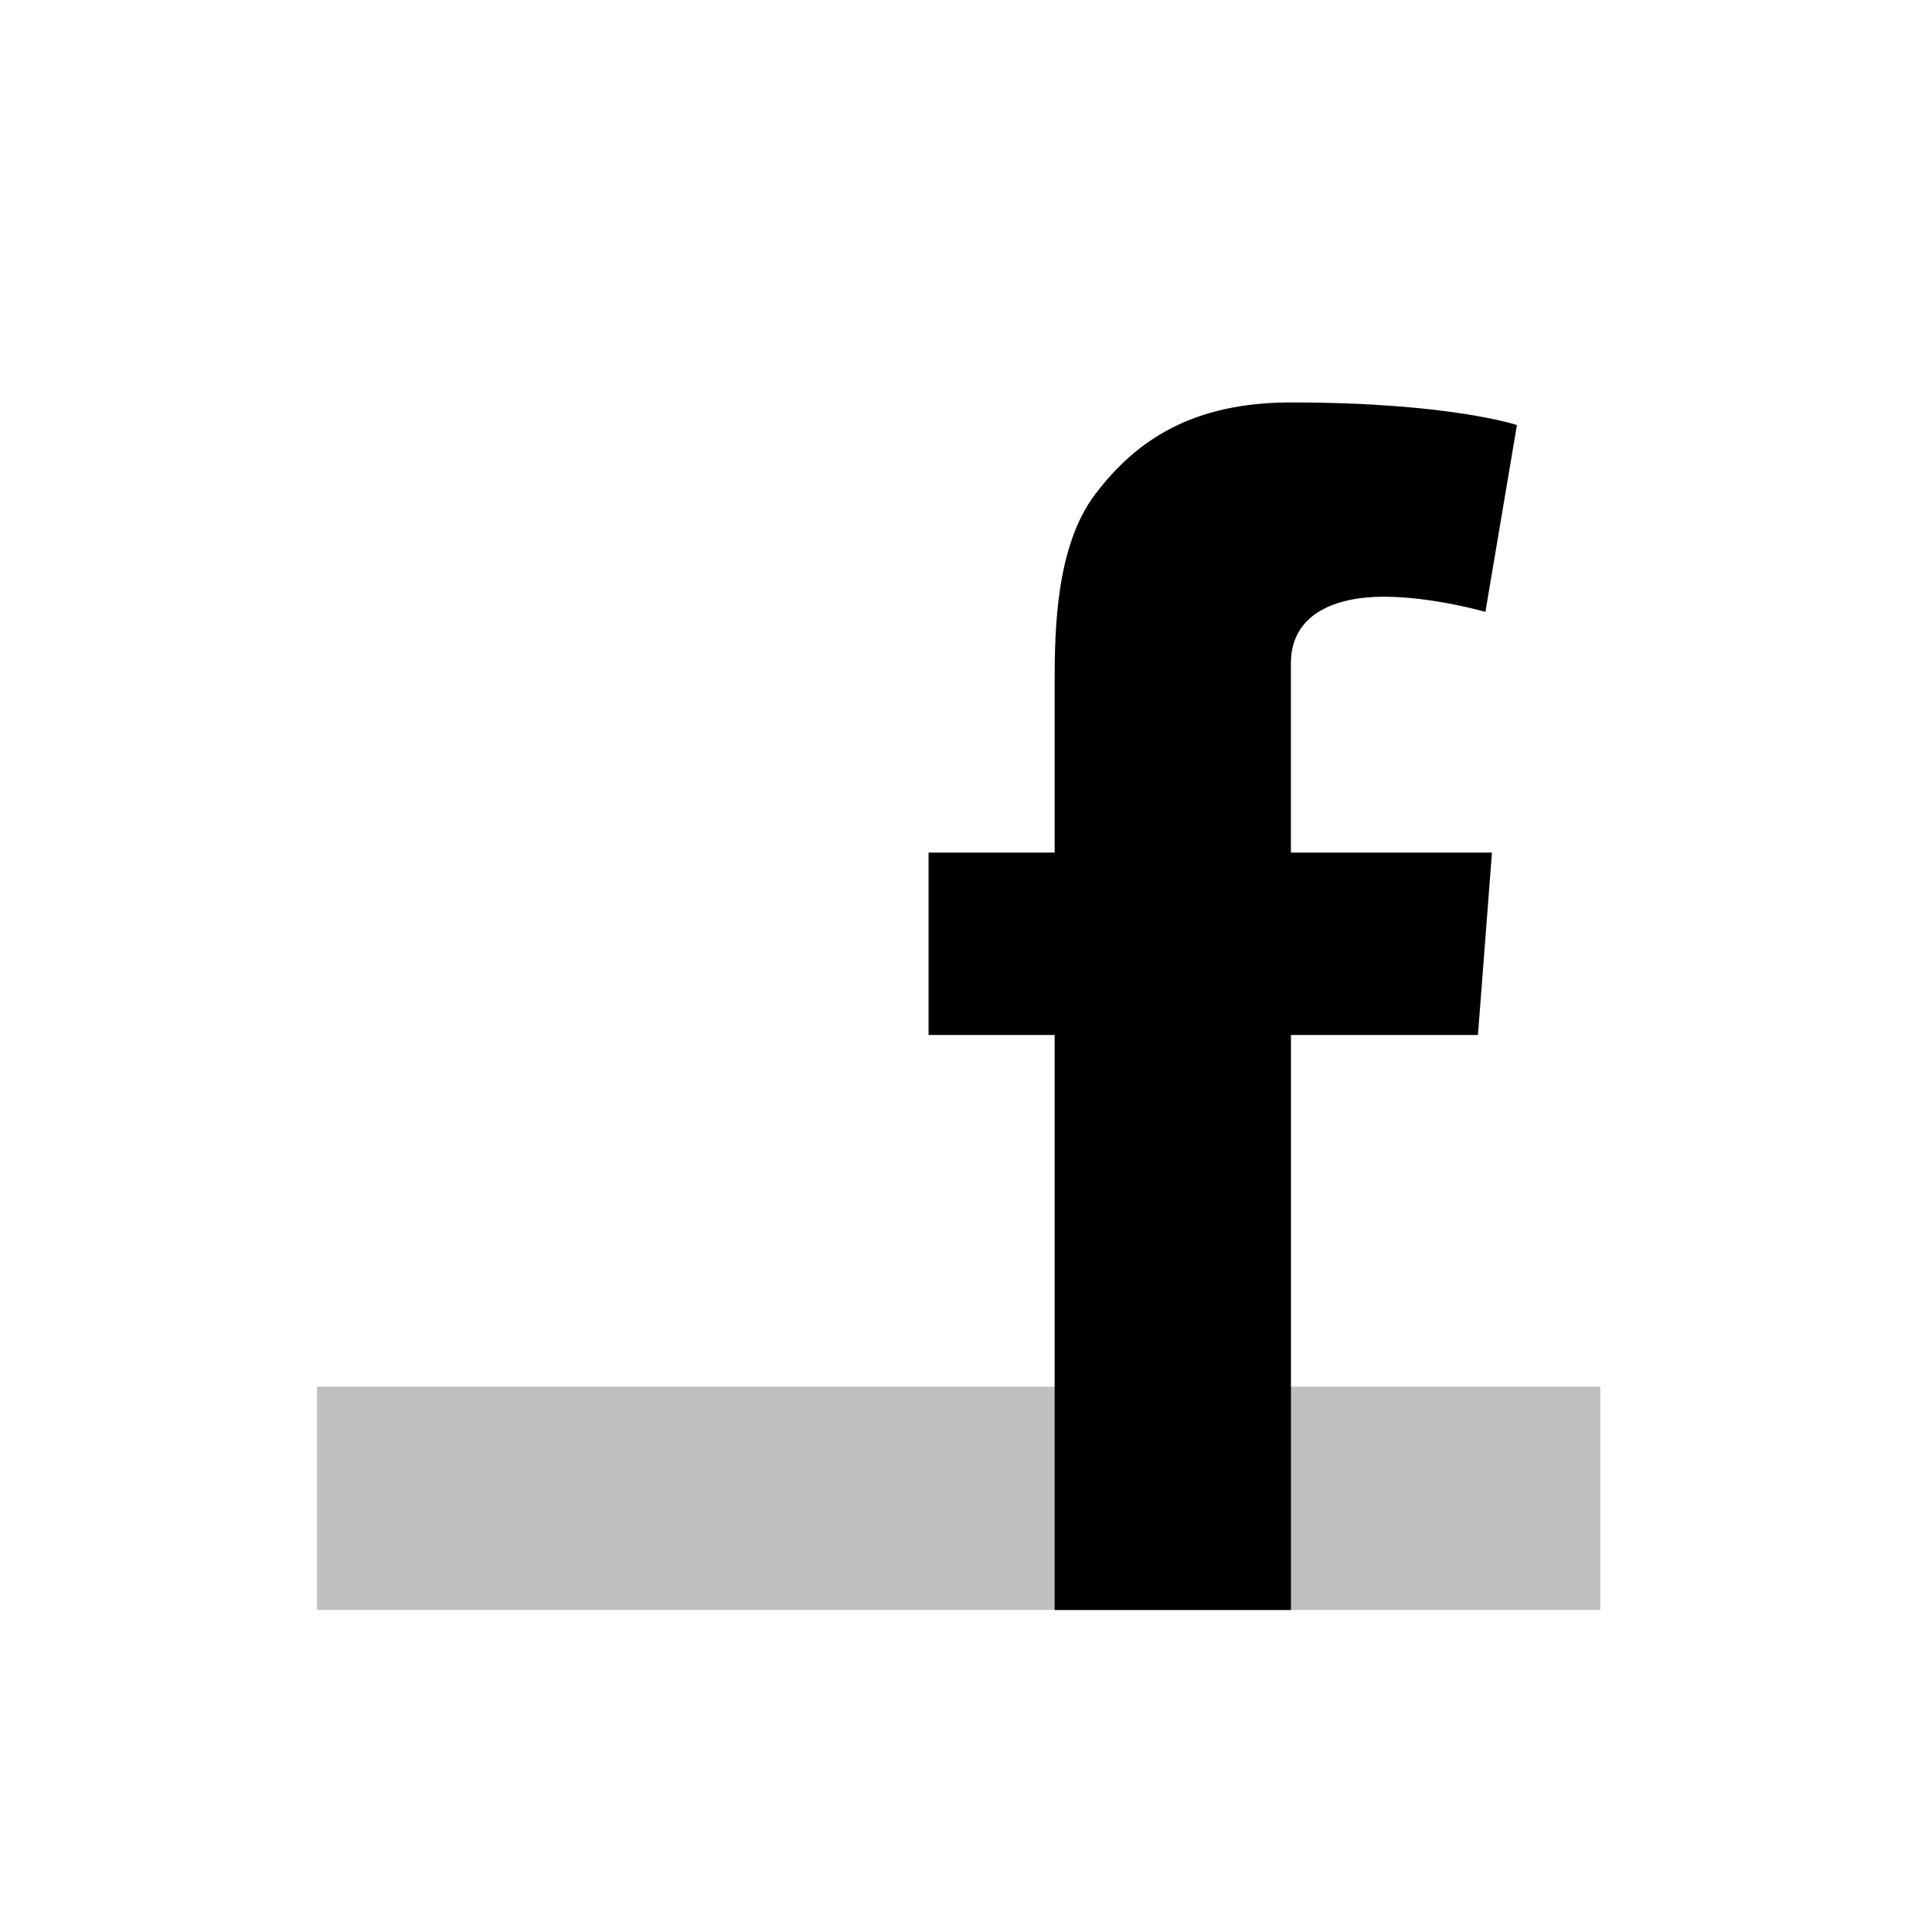
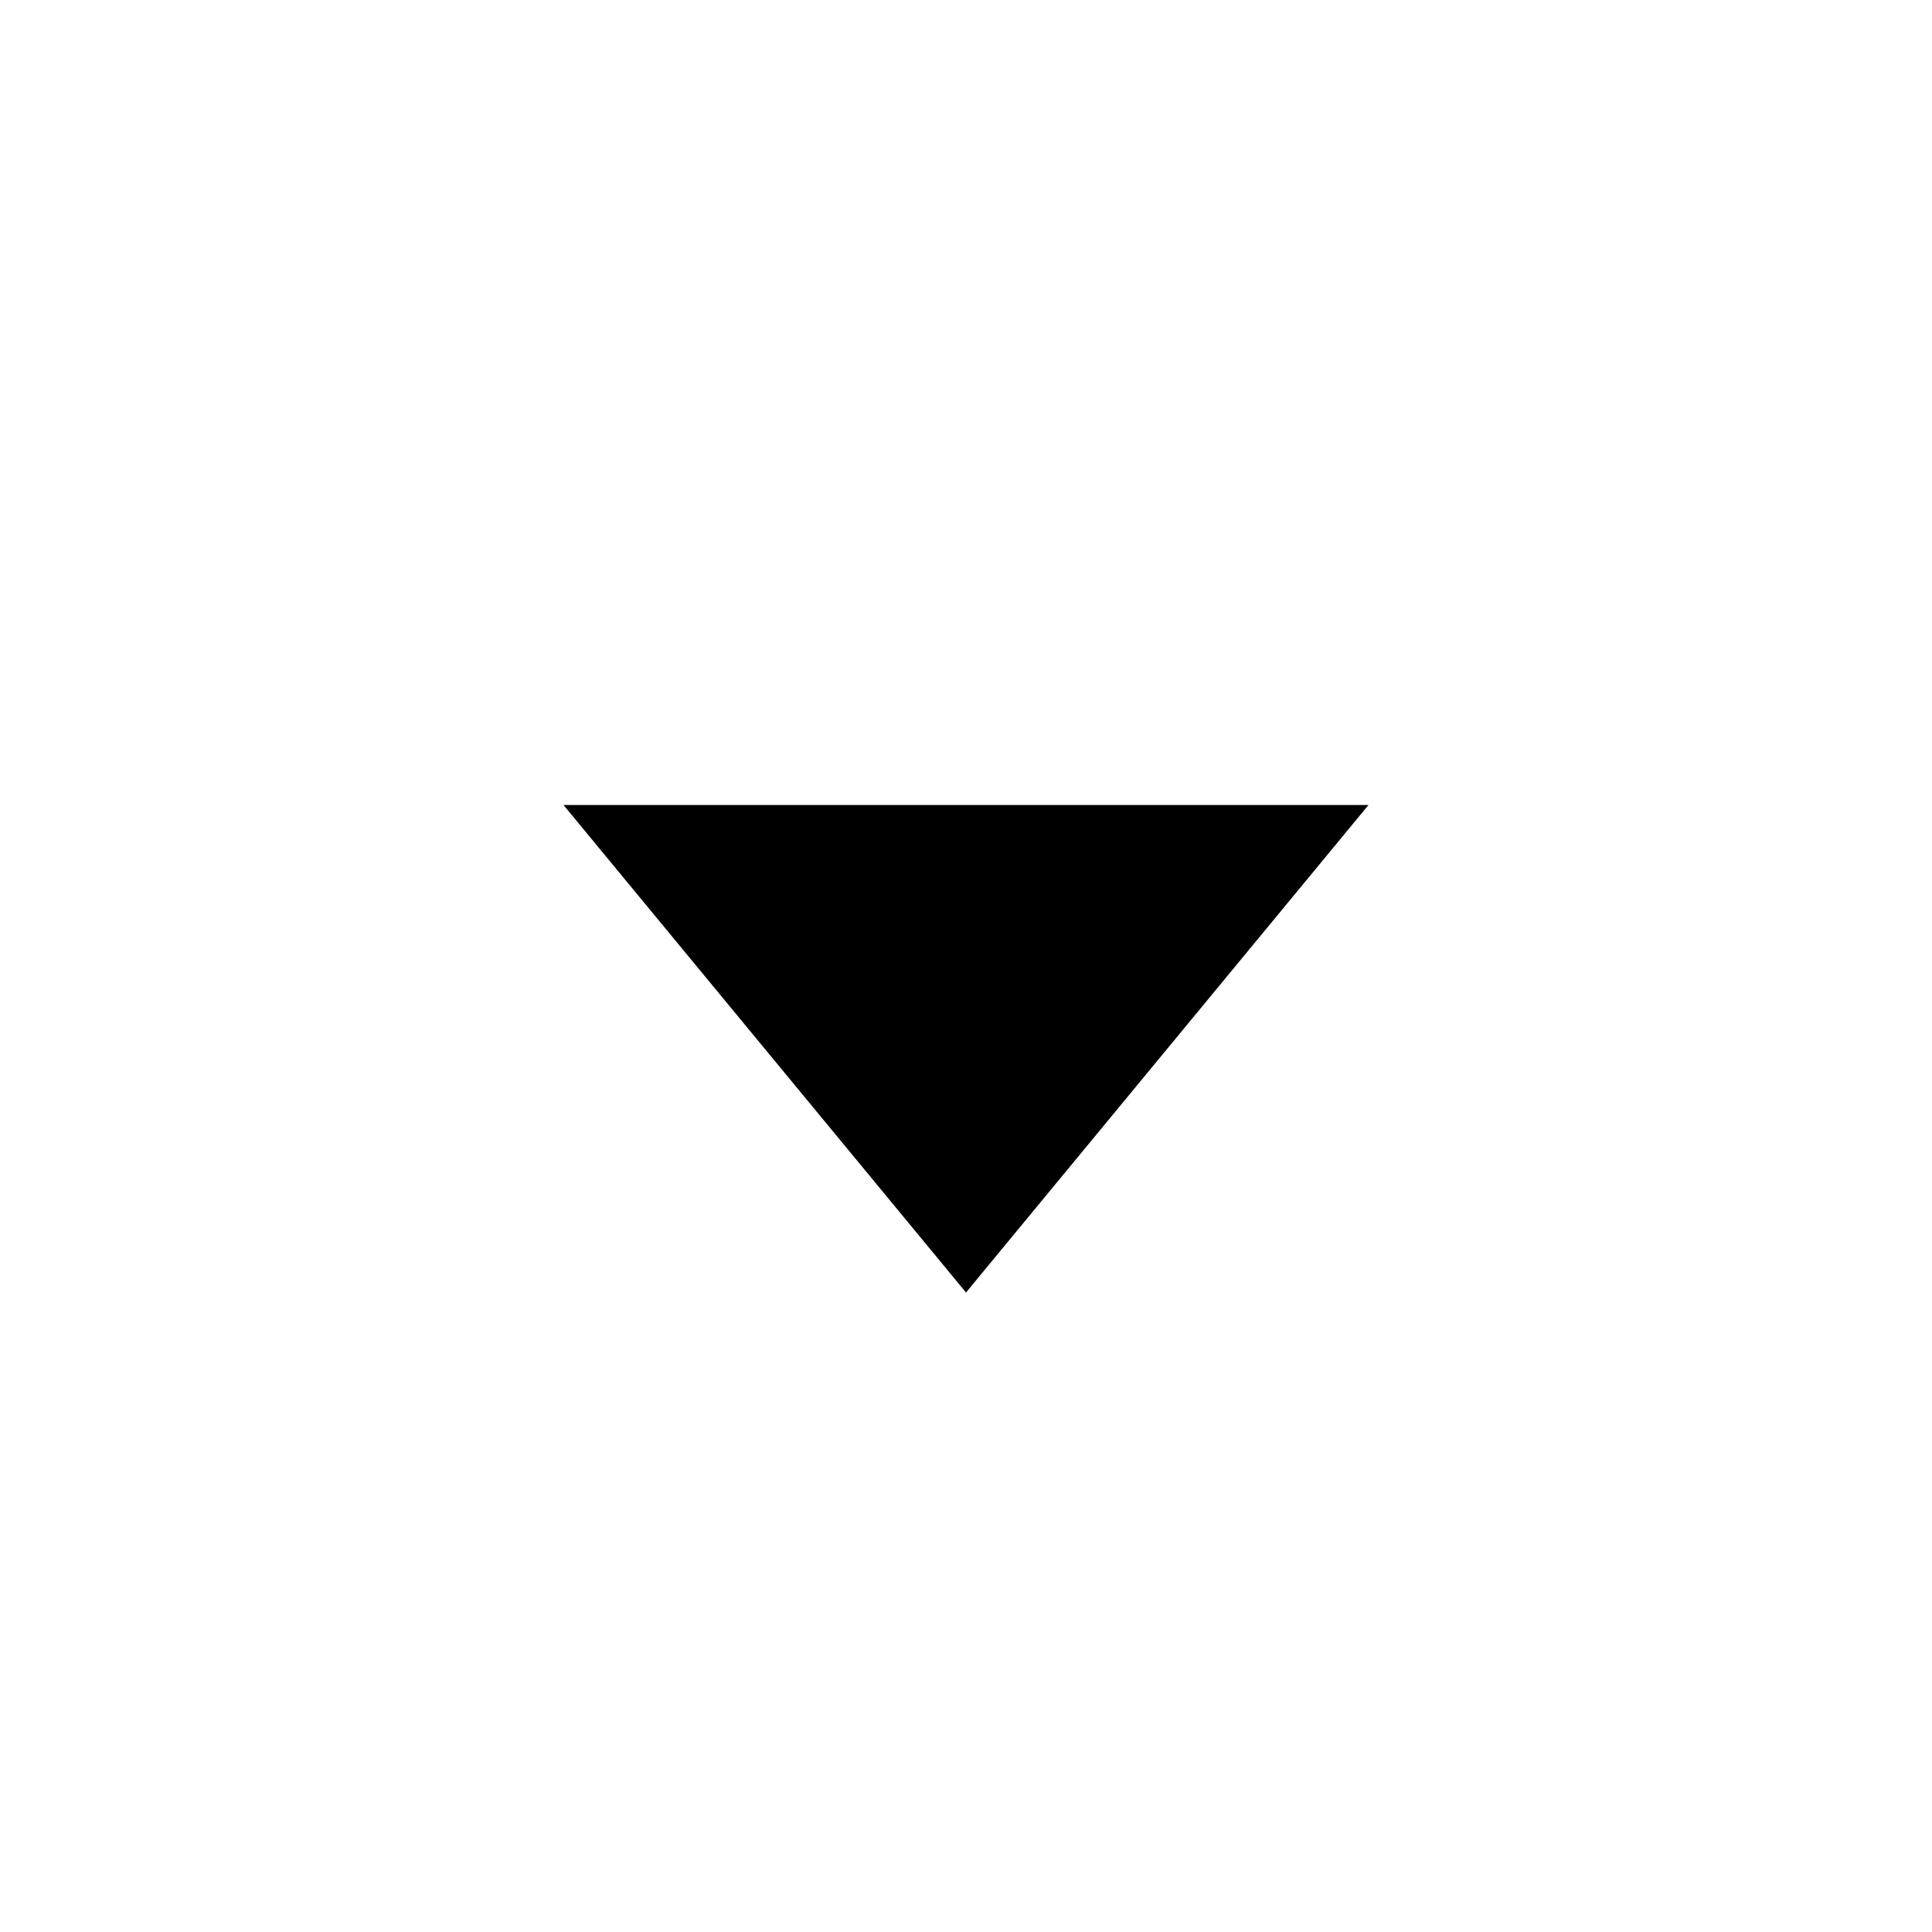
- <svg xmlns="http://www.w3.org/2000/svg" version="1.1" id="Ebene_1" x="0px" y="0px" width="200px" height="200px" viewBox="0 0 200 200" enable-background="new 0 0 200 200" xml:space="preserve">
-   <rect x="32.81" y="143.551" opacity="0.25" width="132.849" height="23.109" />
-   <path d="M96.125,88.259h13.051V70.711c0-5.583,0.144-14.208,4.205-19.552c4.275-5.654,10.151-9.499,20.253-9.499  c16.463,0,23.398,2.343,23.398,2.343l-3.263,19.34c0,0-5.438-1.571-10.517-1.571c-5.07,0-9.619,1.812-9.619,6.887v19.603h20.814  l-1.45,18.877h-19.359v59.527h-24.462V107.14H96.125V88.259" />
+ <svg xmlns="http://www.w3.org/2000/svg" version="1.1" id="Ebene_1" x="0px" y="0px" width="25px" height="25px" viewBox="0 0 25 25" enable-background="new 0 0 25 25" xml:space="preserve">
+   <path d="M17.708,10.417L12.5,16.725l-5.208-6.308H17.708z" />
</svg>
